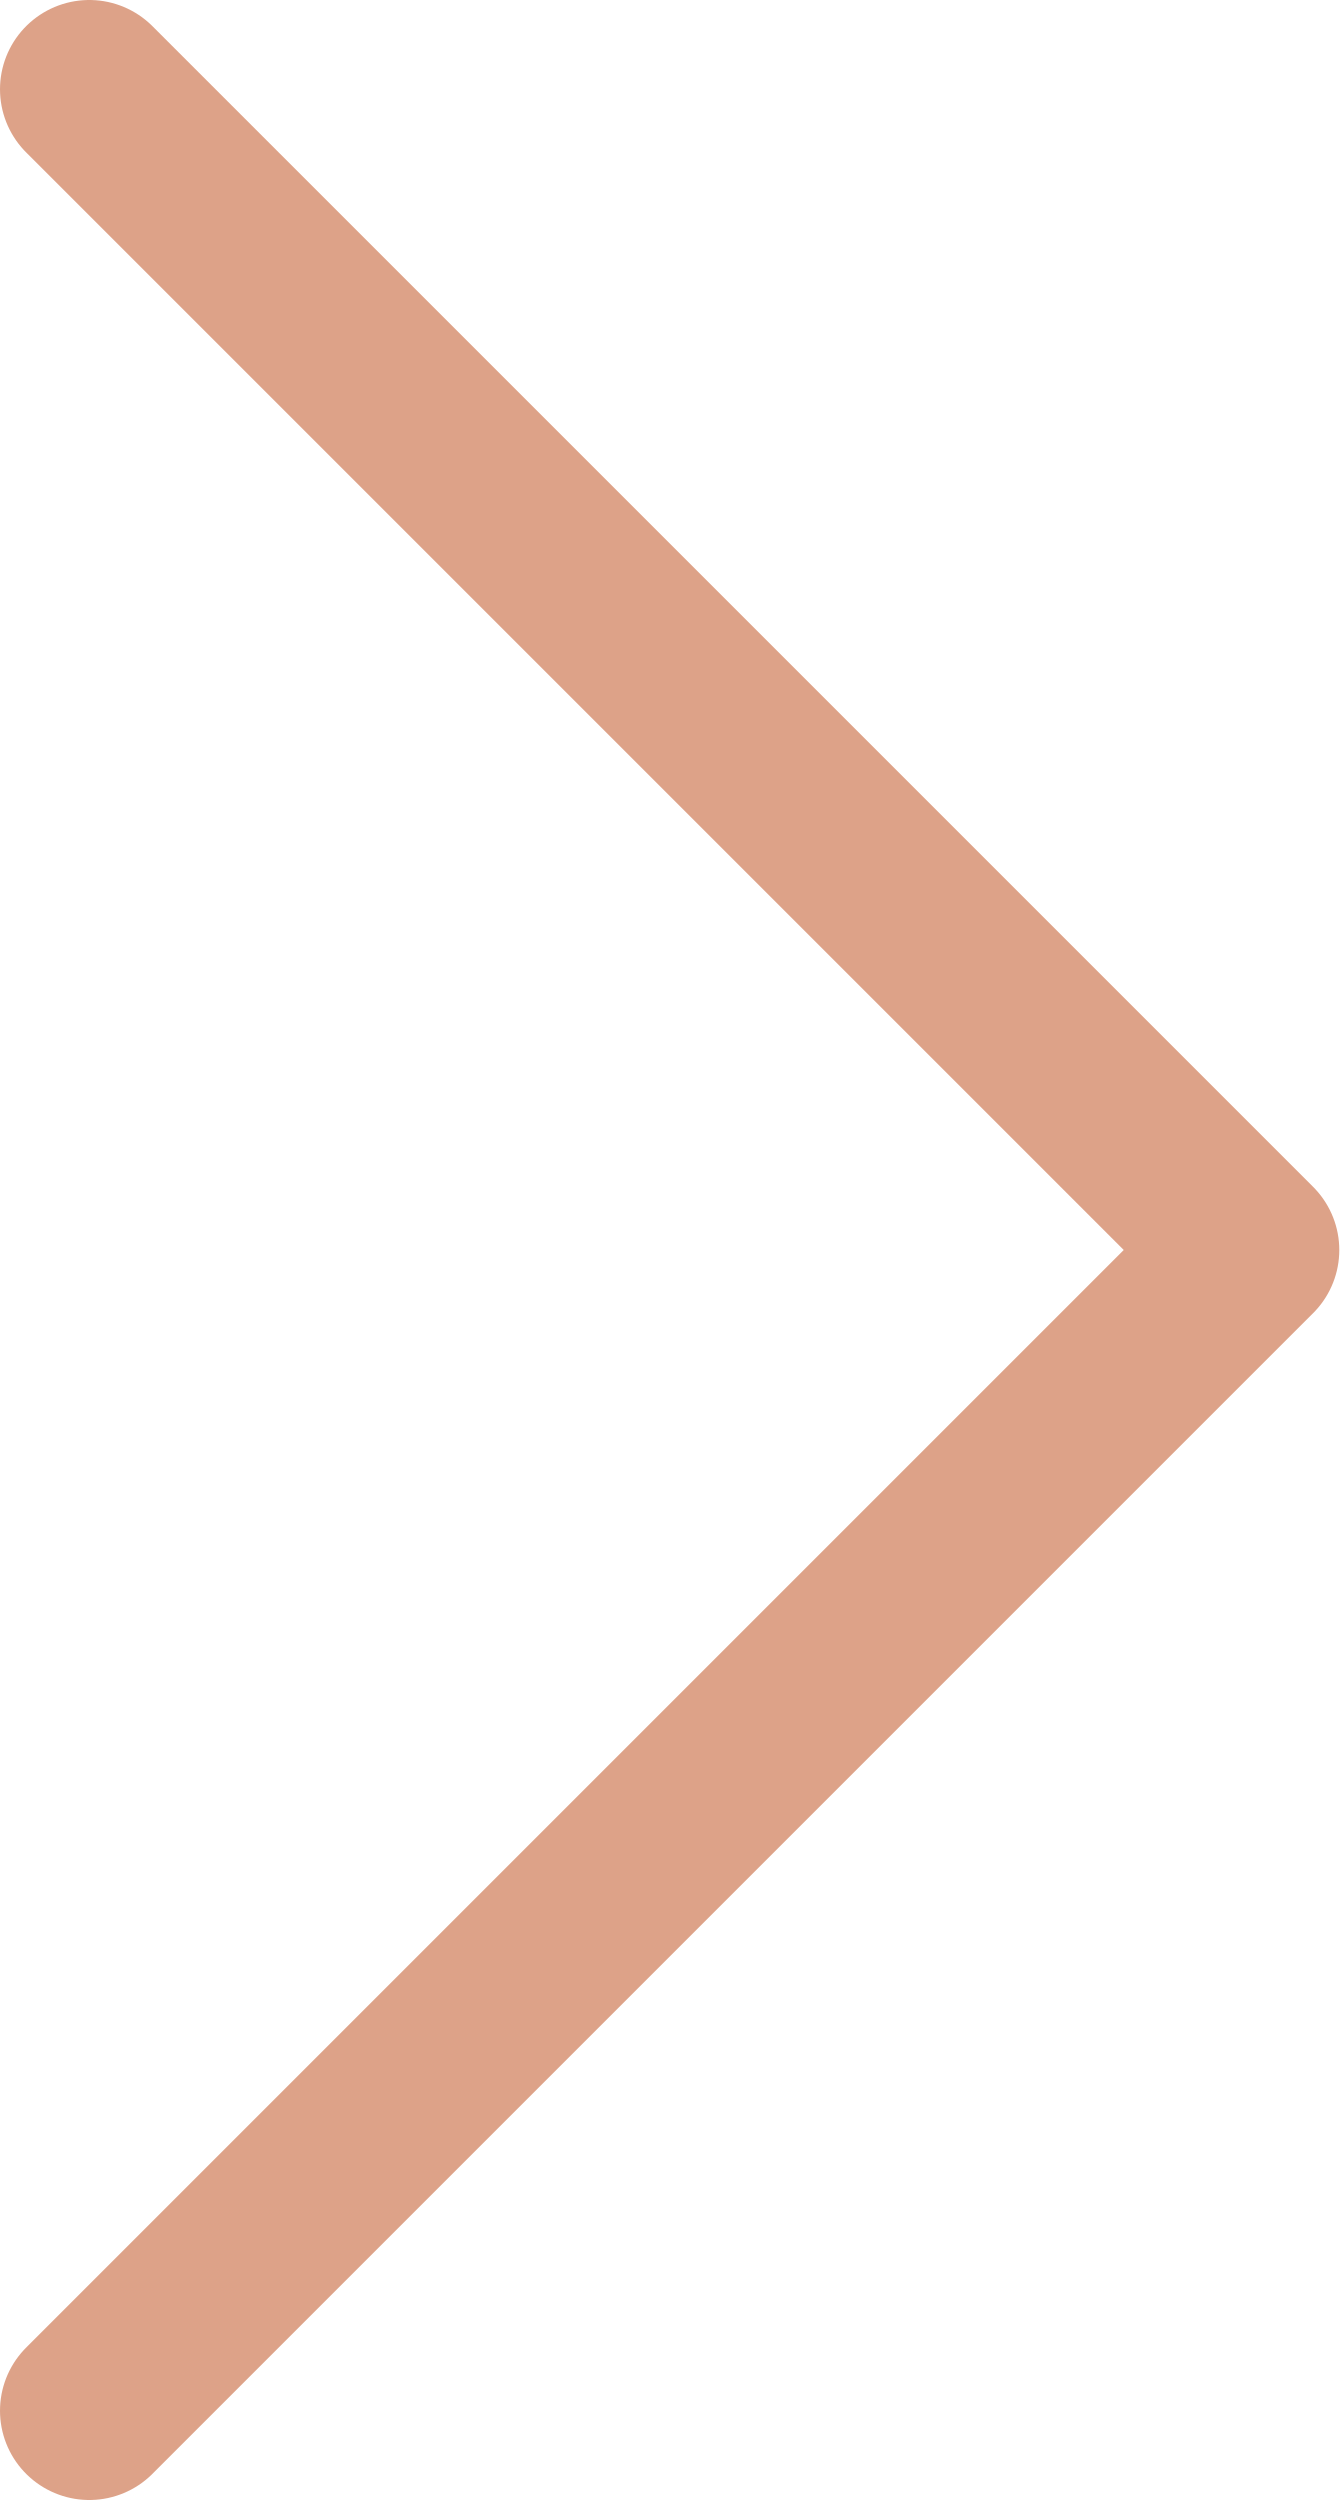
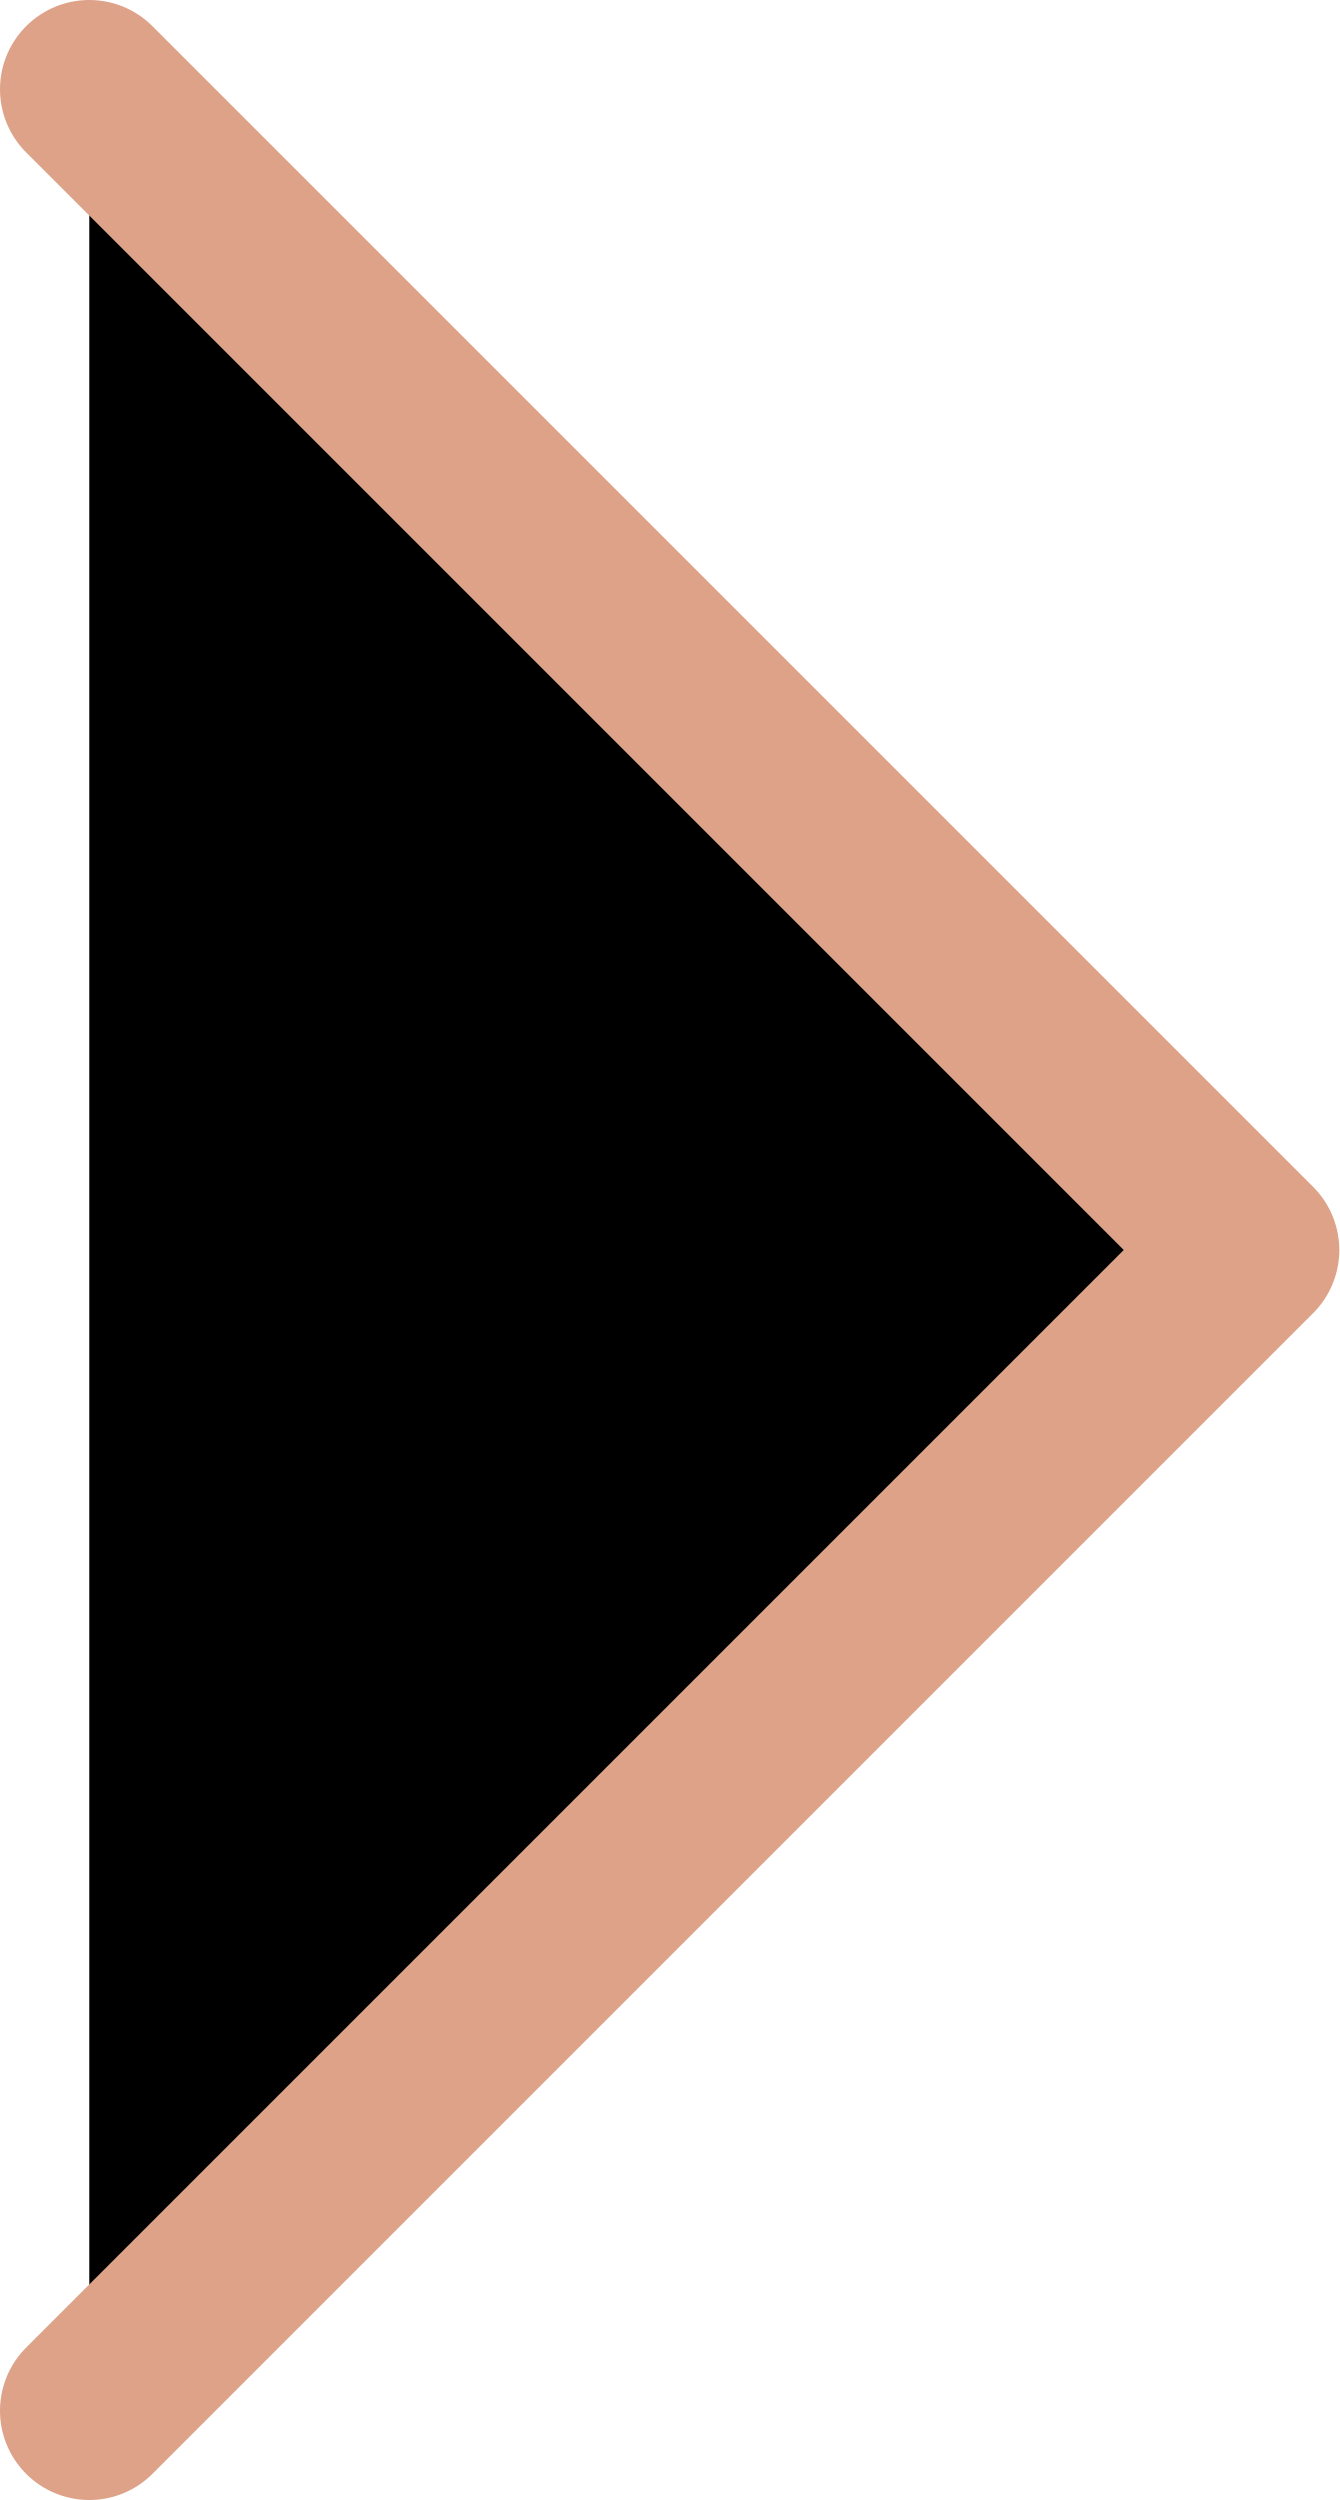
- <svg xmlns="http://www.w3.org/2000/svg" width="15" height="28" viewBox="0 0 15 28" fill="none">
-   <path d="M1 1L14 14L1 27" stroke="#DDA288" stroke-width="2" stroke-linecap="round" stroke-linejoin="round" />
+ <svg xmlns="http://www.w3.org/2000/svg" width="15" height="28" viewBox="0 0 15 28">
+   <path d="M1 1l13 13L1 27" stroke="#DDA288" stroke-width="2" stroke-linecap="round" stroke-linejoin="round" />
</svg>
